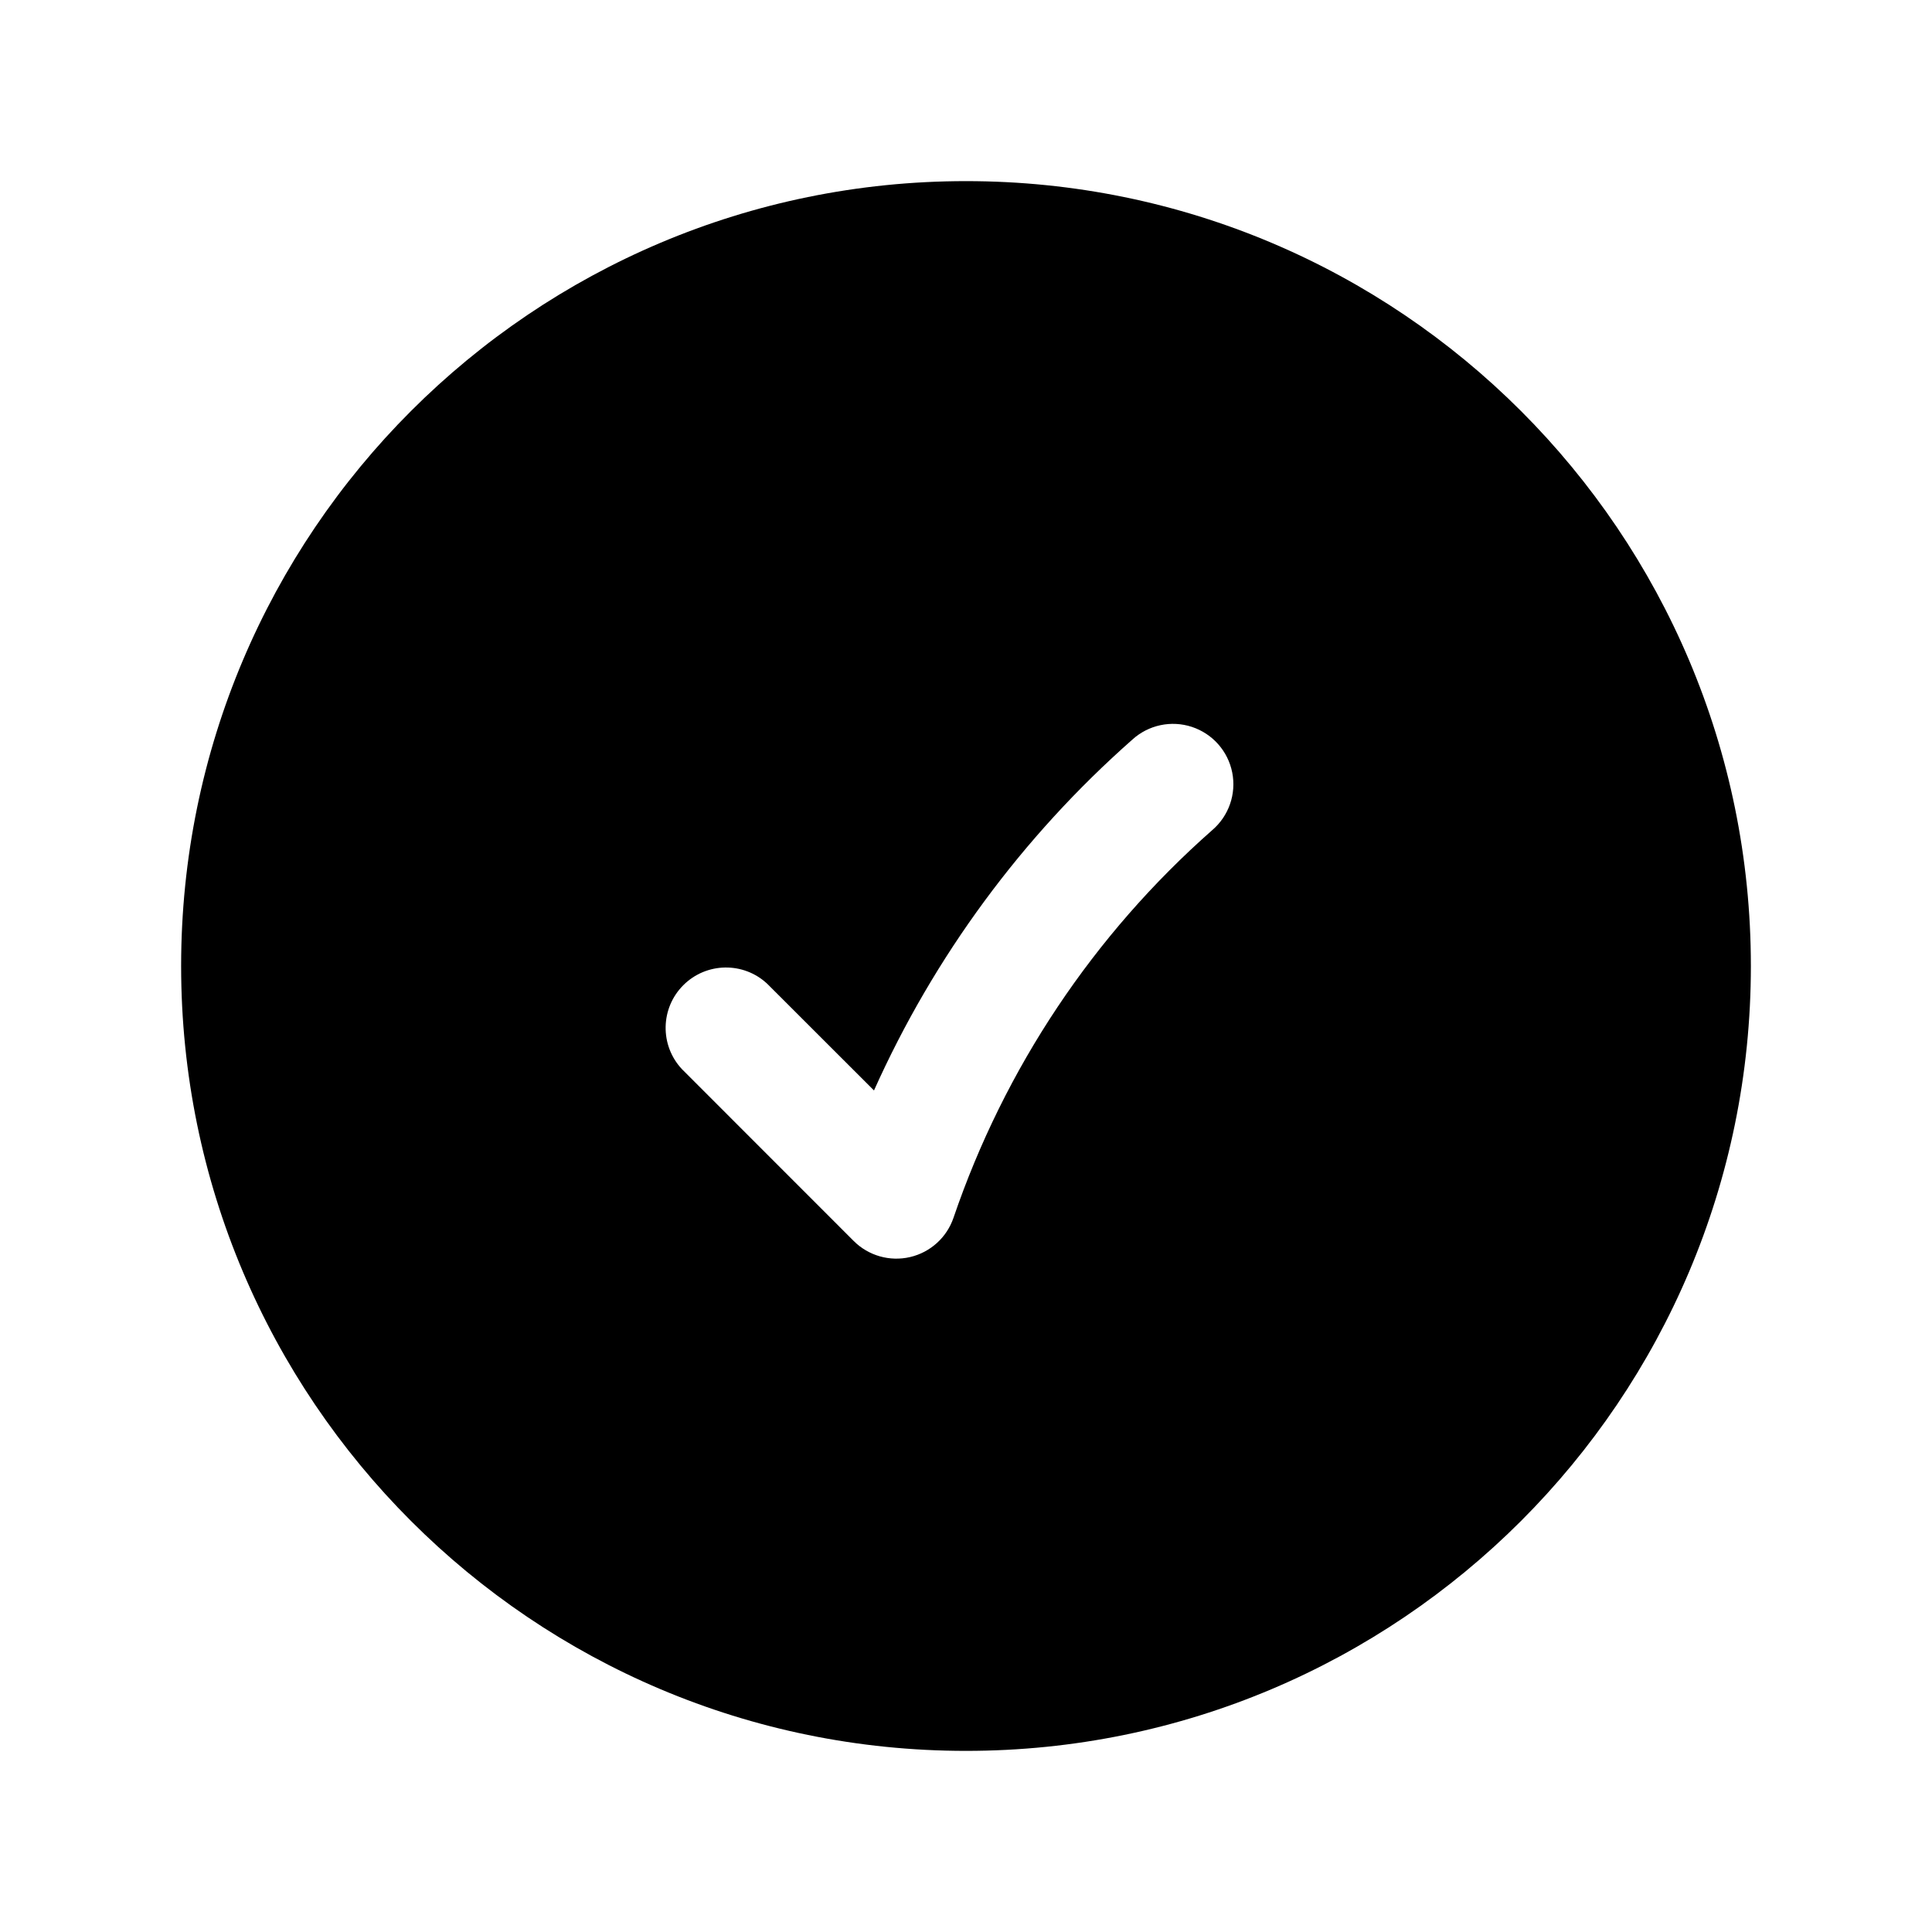
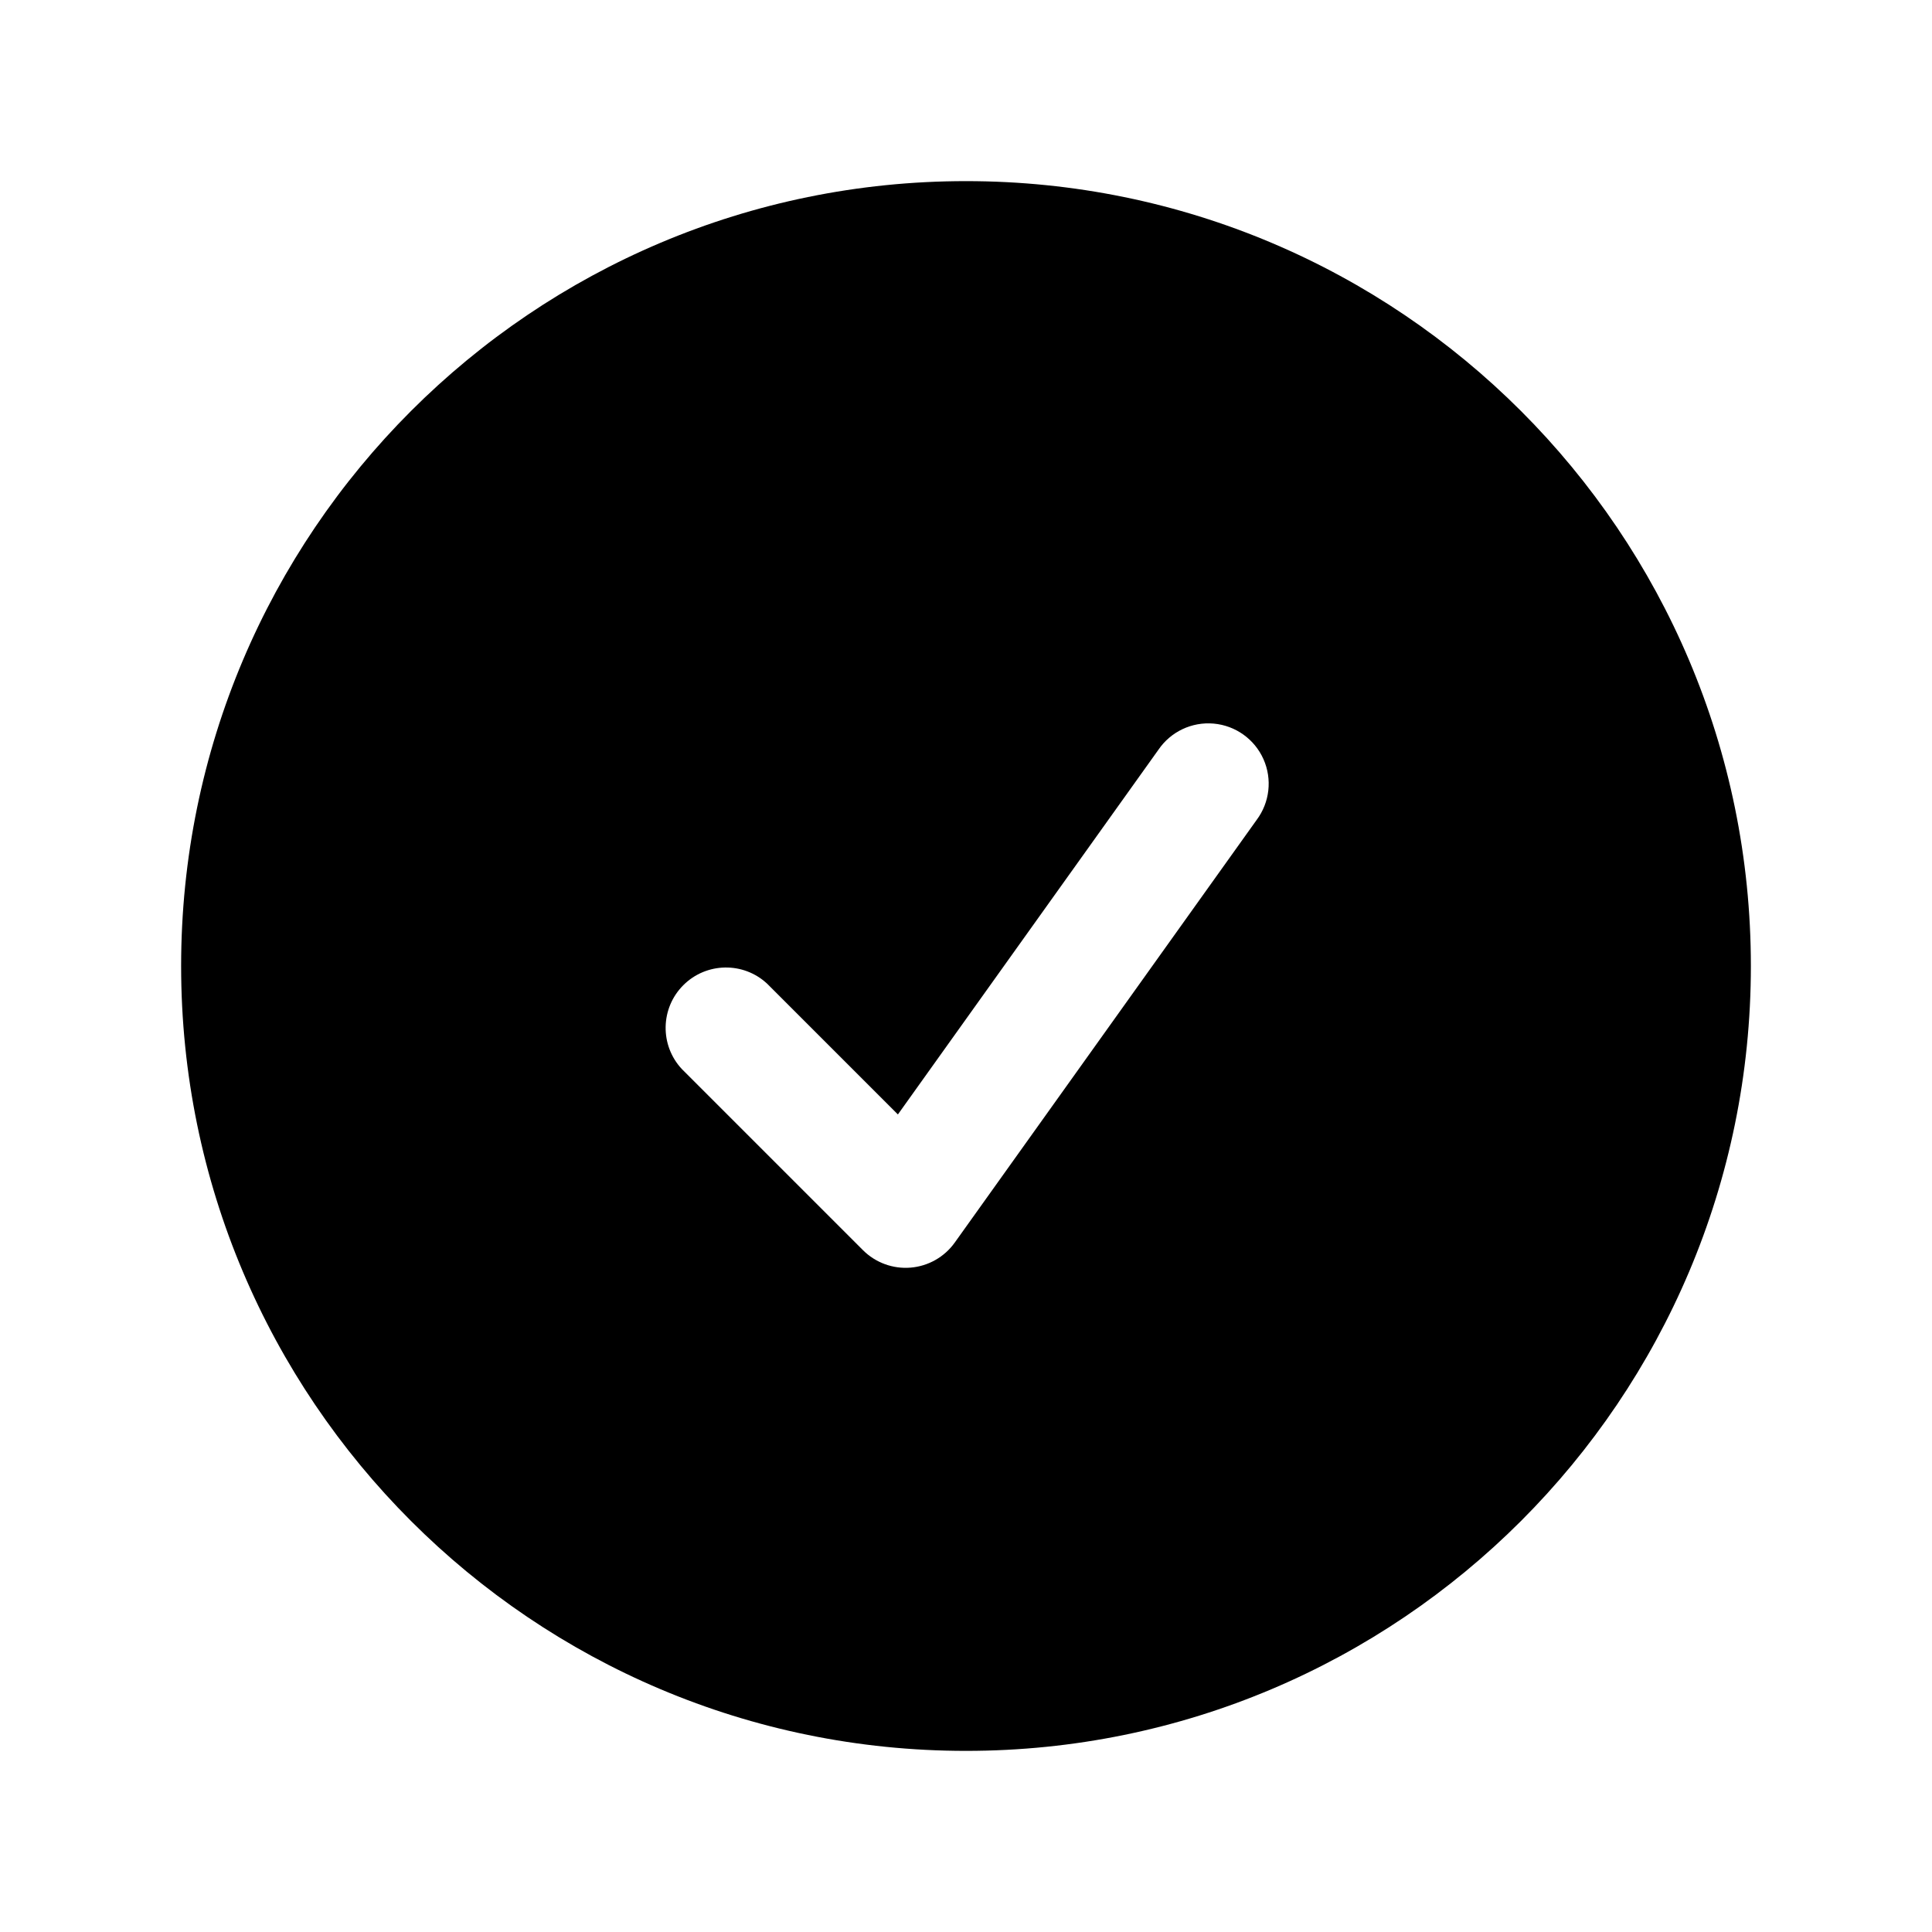
<svg xmlns="http://www.w3.org/2000/svg" viewBox="0 0 24 24" fill="currentColor" aria-hidden="true">
-   <path fill-rule="evenodd" d="M12 2.25c-5.385 0-9.75 4.365-9.75 9.75s4.365 9.75 9.75 9.75 9.75-4.365 9.75-9.75S17.385 2.25 12 2.25zm3.059 8.062a.75.75 0 10-.993-1.124 12.785 12.785 0 00-3.209 4.358L9.53 12.22a.75.75 0 00-1.06 1.06l2.135 2.136a.75.75 0 001.24-.289 11.264 11.264 0 013.214-4.815z" clip-rule="evenodd" />
+   <path fill-rule="evenodd" d="M2.25 12c0-5.385 4.365-9.75 9.75-9.75s9.75 4.365 9.75 9.75-4.365 9.75-9.75 9.75S2.25 17.385 2.25 12zm13.36-1.814a.75.75 0 10-1.22-.872l-3.236 4.53L9.53 12.22a.75.75 0 00-1.06 1.06l2.25 2.25a.75.75 0 001.14-.094l3.75-5.25z" clip-rule="evenodd" />
</svg>
